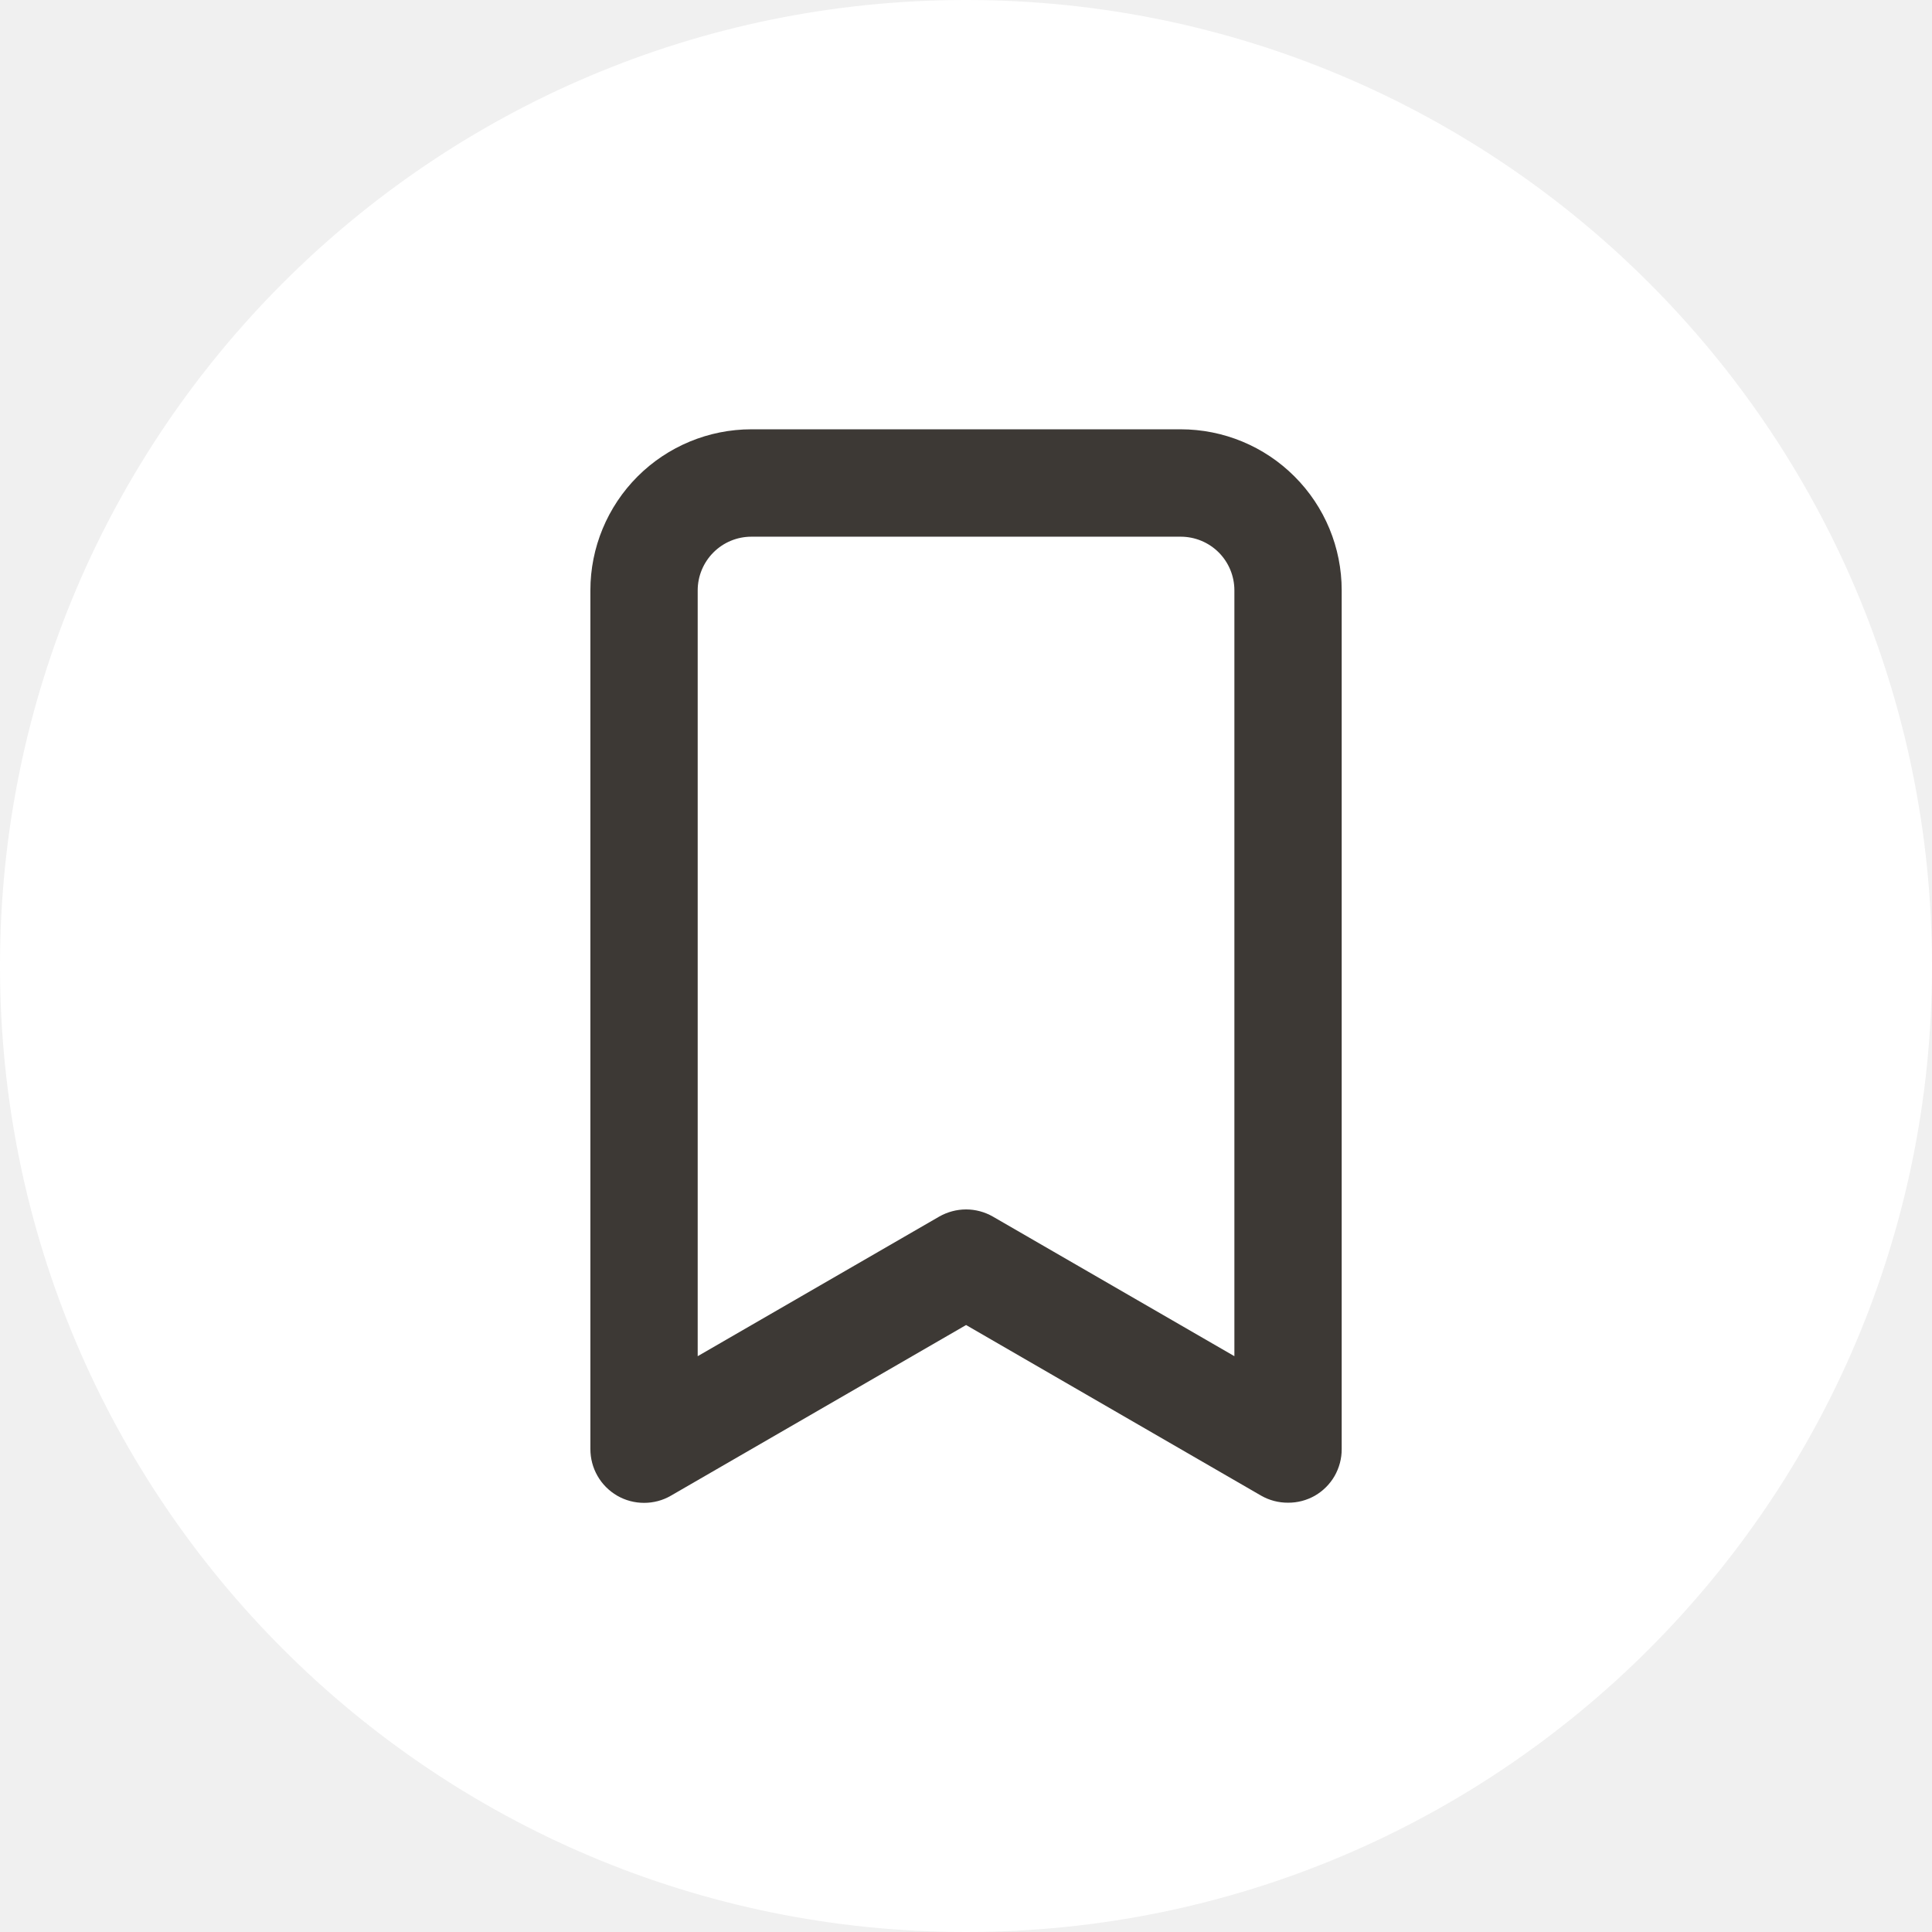
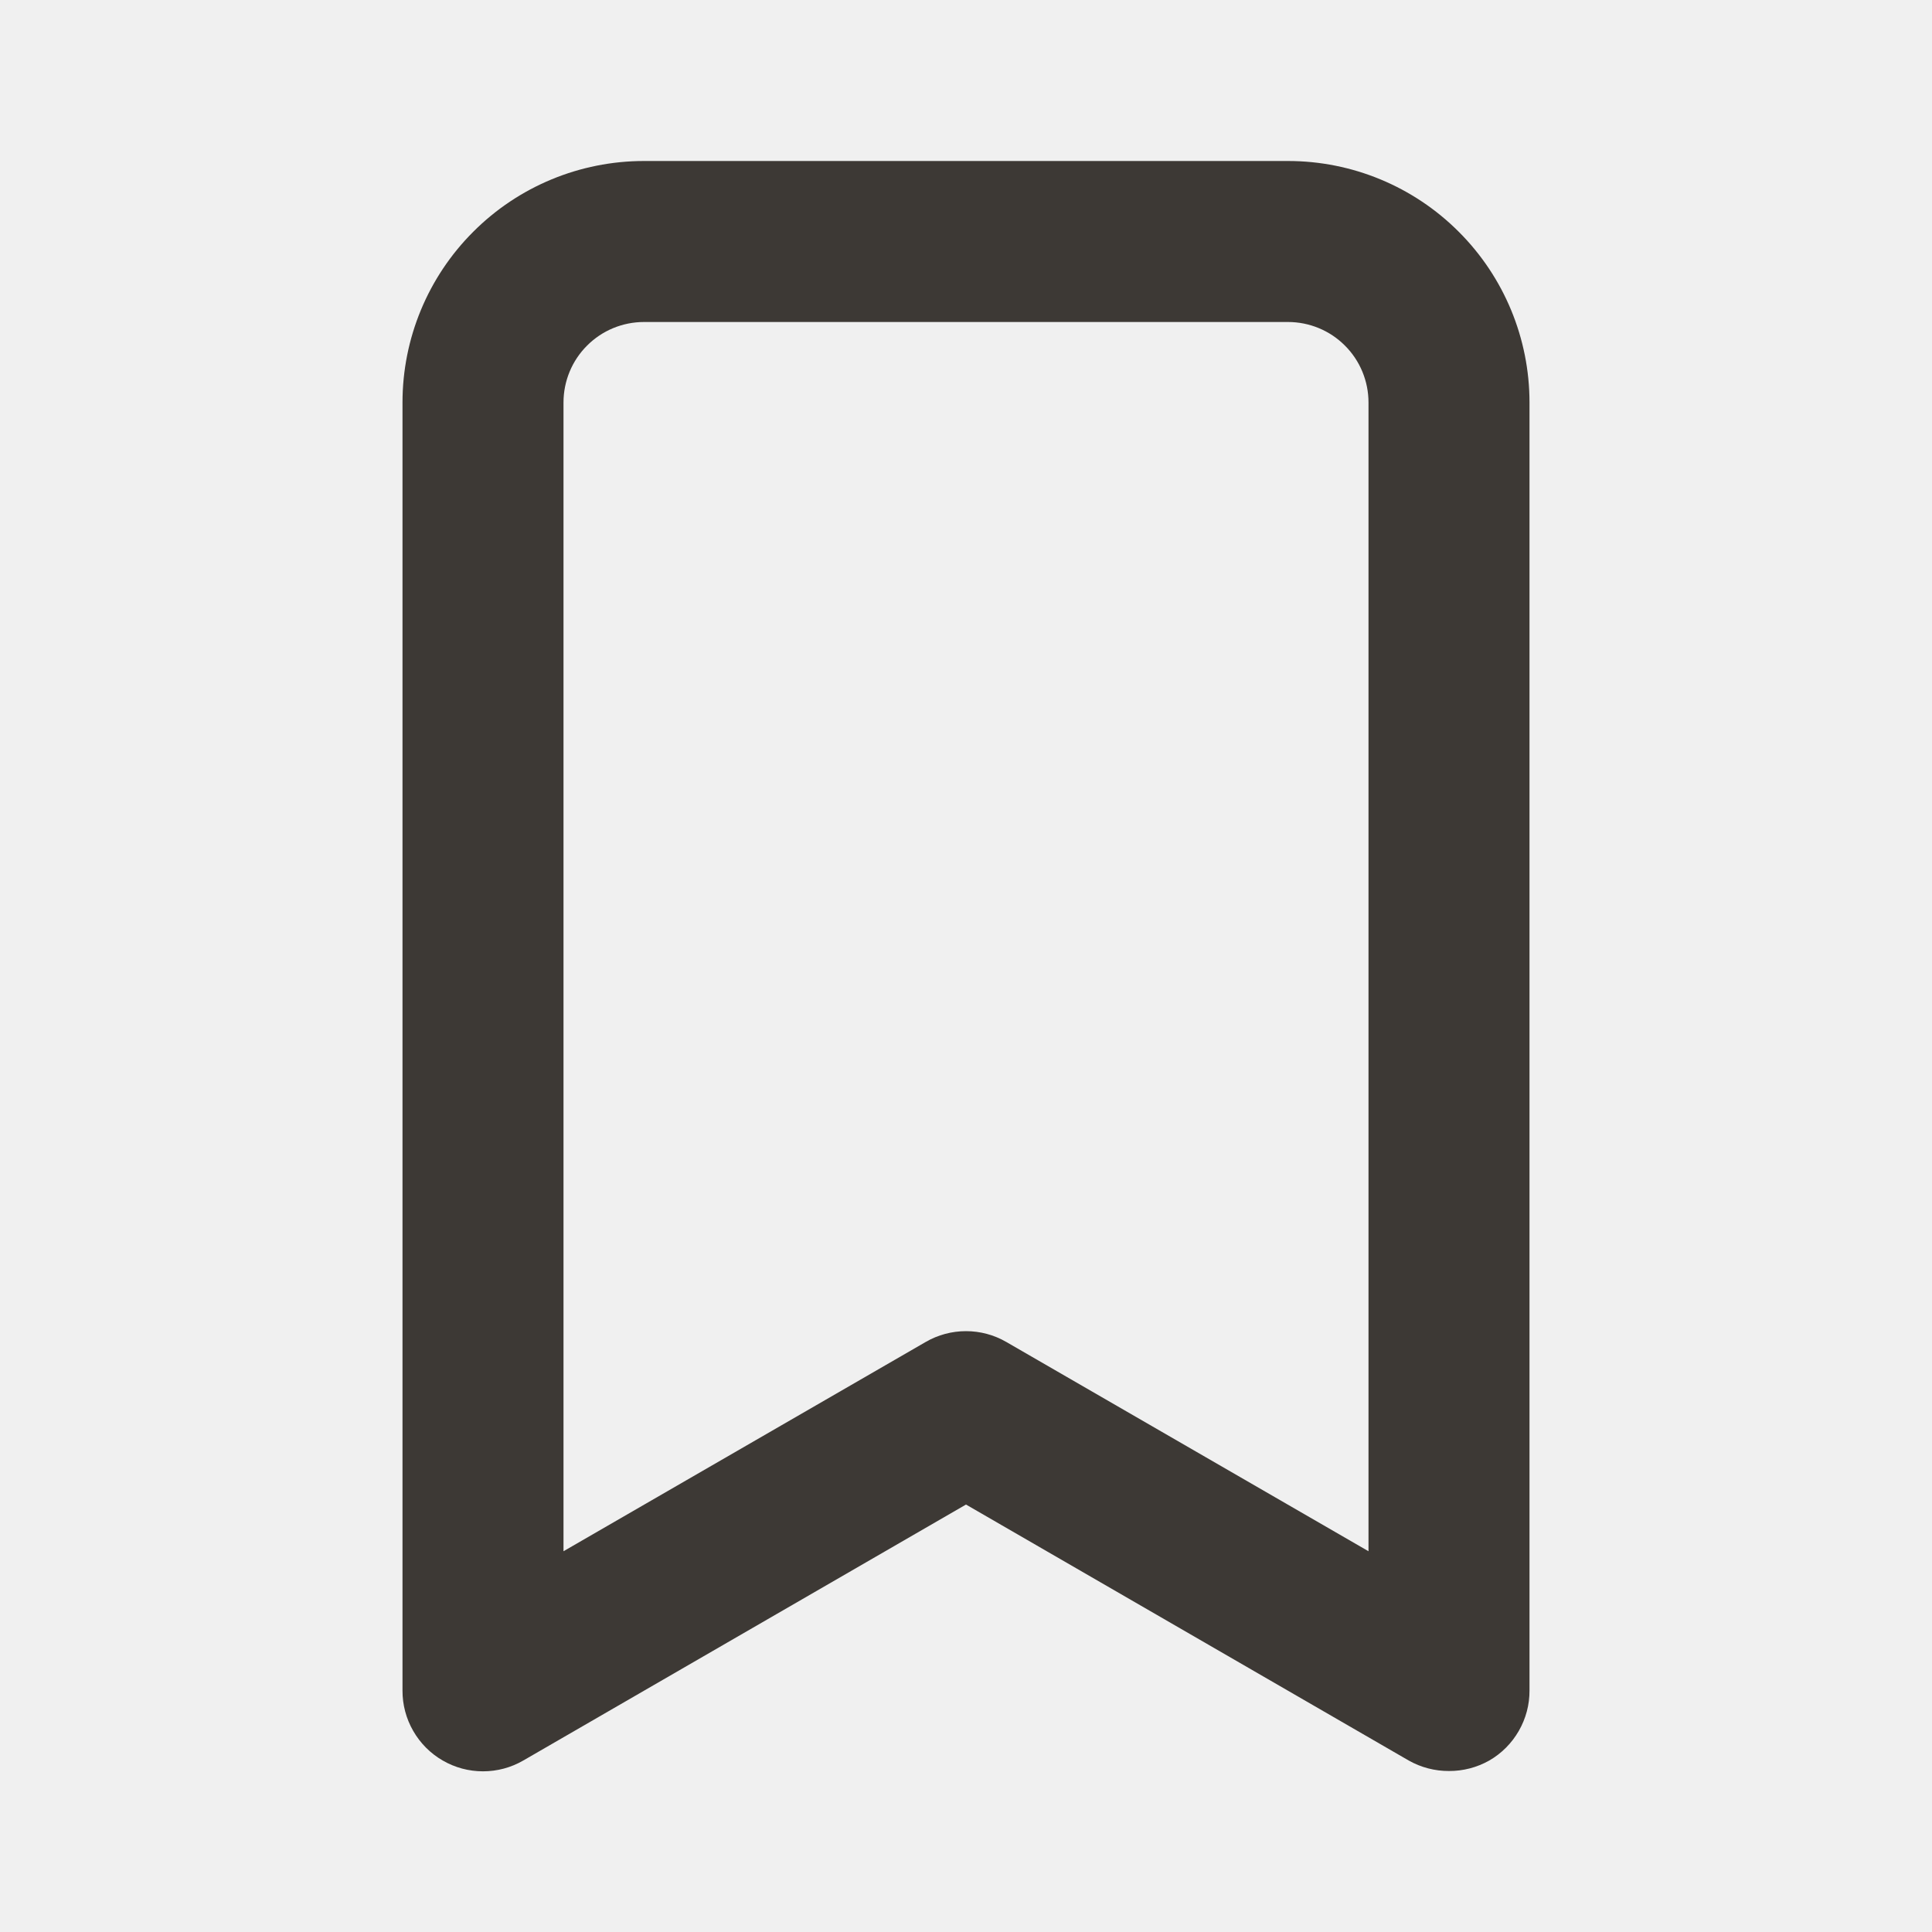
<svg xmlns="http://www.w3.org/2000/svg" width="24" height="24" viewBox="0 0 24 24" fill="none">
-   <circle cx="12" cy="12" r="12" fill="white" />
-   <path d="M14.667 5.333H9.334C8.804 5.333 8.295 5.544 7.92 5.919C7.545 6.294 7.334 6.803 7.334 7.333V18C7.334 18.117 7.364 18.233 7.423 18.335C7.481 18.437 7.566 18.521 7.667 18.58C7.769 18.639 7.884 18.669 8.001 18.669C8.118 18.669 8.233 18.639 8.334 18.58L12.001 16.46L15.667 18.58C15.769 18.638 15.884 18.668 16.001 18.667C16.117 18.668 16.232 18.638 16.334 18.58C16.436 18.521 16.52 18.437 16.579 18.335C16.637 18.233 16.668 18.117 16.667 18V7.333C16.667 6.803 16.457 6.294 16.081 5.919C15.707 5.544 15.198 5.333 14.667 5.333ZM15.334 16.847L12.334 15.113C12.233 15.055 12.118 15.024 12.001 15.024C11.884 15.024 11.769 15.055 11.667 15.113L8.667 16.847V7.333C8.667 7.157 8.738 6.987 8.863 6.862C8.988 6.737 9.157 6.667 9.334 6.667H14.667C14.844 6.667 15.014 6.737 15.139 6.862C15.264 6.987 15.334 7.157 15.334 7.333V16.847Z" fill="#3D3935" />
+   <path d="M16 2H8C7.204 2 6.441 2.316 5.879 2.879C5.316 3.441 5 4.204 5 5V21C4.999 21.176 5.045 21.349 5.133 21.502C5.221 21.655 5.347 21.782 5.5 21.87C5.652 21.958 5.824 22.004 6 22.004C6.176 22.004 6.348 21.958 6.5 21.87L12 18.69L17.5 21.87C17.652 21.956 17.825 22.001 18 22C18.175 22.001 18.348 21.956 18.5 21.87C18.653 21.782 18.779 21.655 18.867 21.502C18.955 21.349 19.001 21.176 19 21V5C19 4.204 18.684 3.441 18.121 2.879C17.559 2.316 16.796 2 16 2ZM17 19.27L12.5 16.67C12.348 16.582 12.175 16.536 12 16.536C11.825 16.536 11.652 16.582 11.5 16.67L7 19.27V5C7 4.735 7.105 4.48 7.293 4.293C7.48 4.105 7.735 4 8 4H16C16.265 4 16.52 4.105 16.707 4.293C16.895 4.48 17 4.735 17 5V19.27Z" fill="#3D3935" />
</svg>
